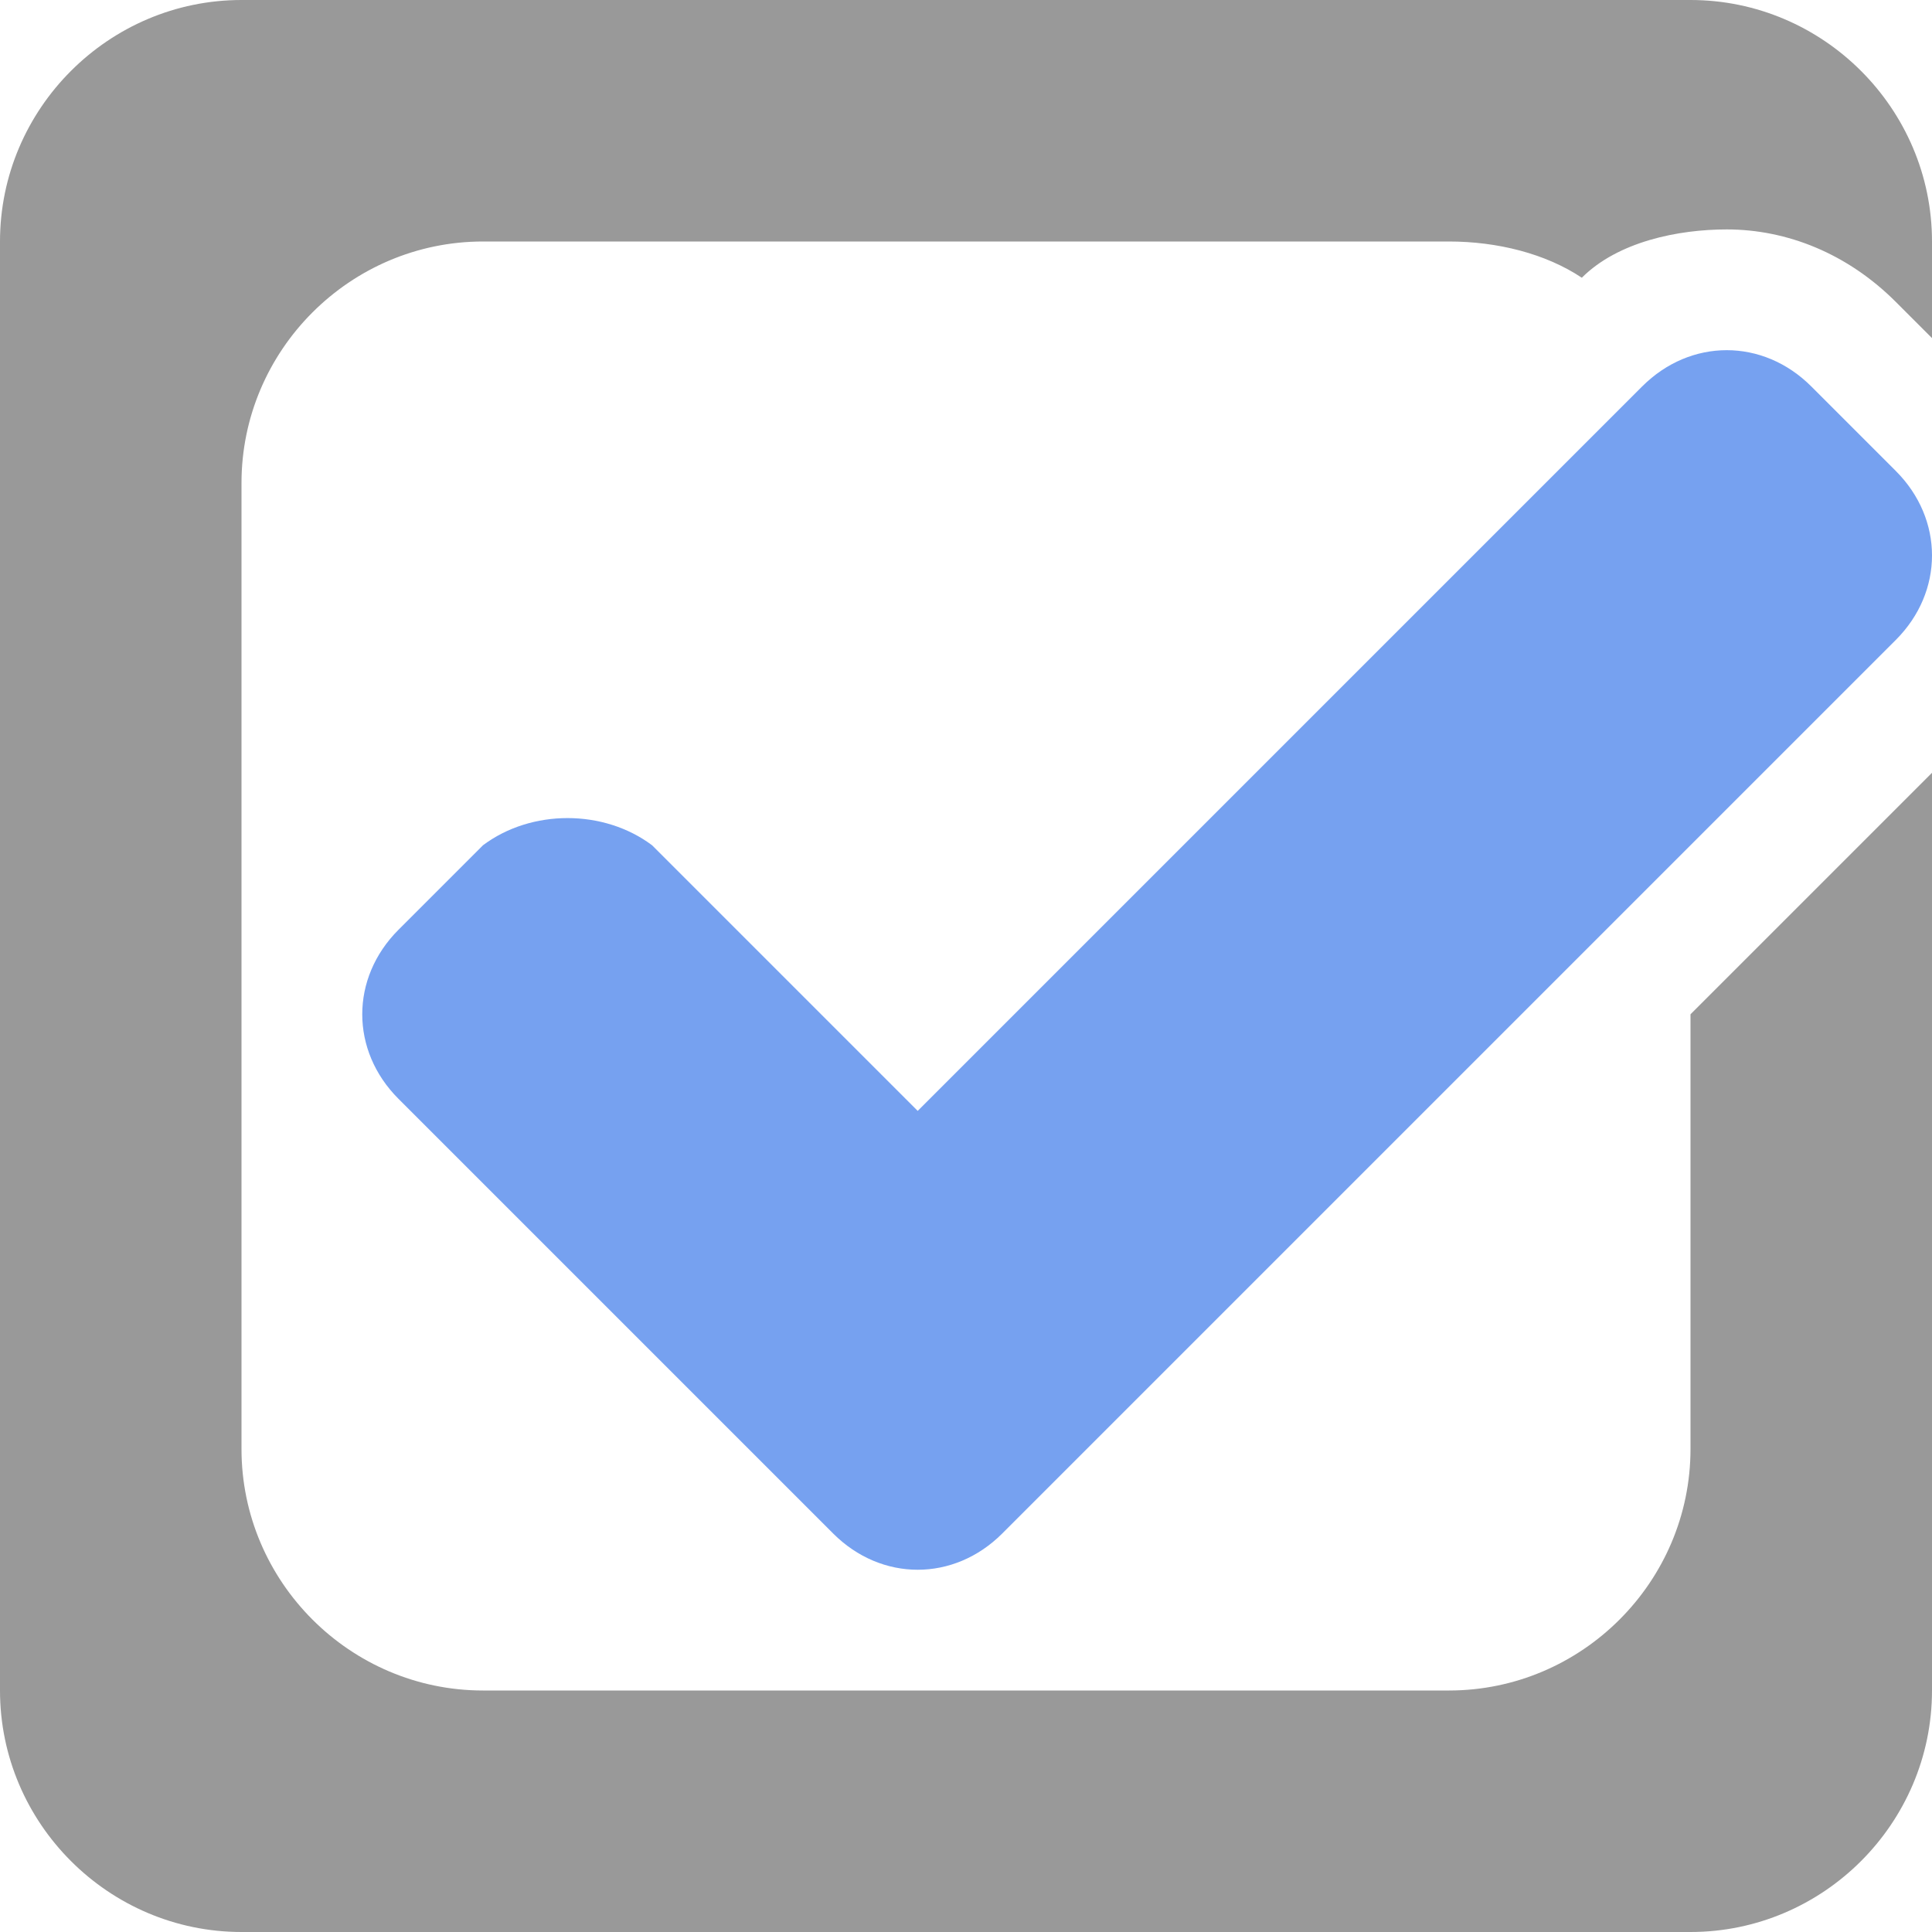
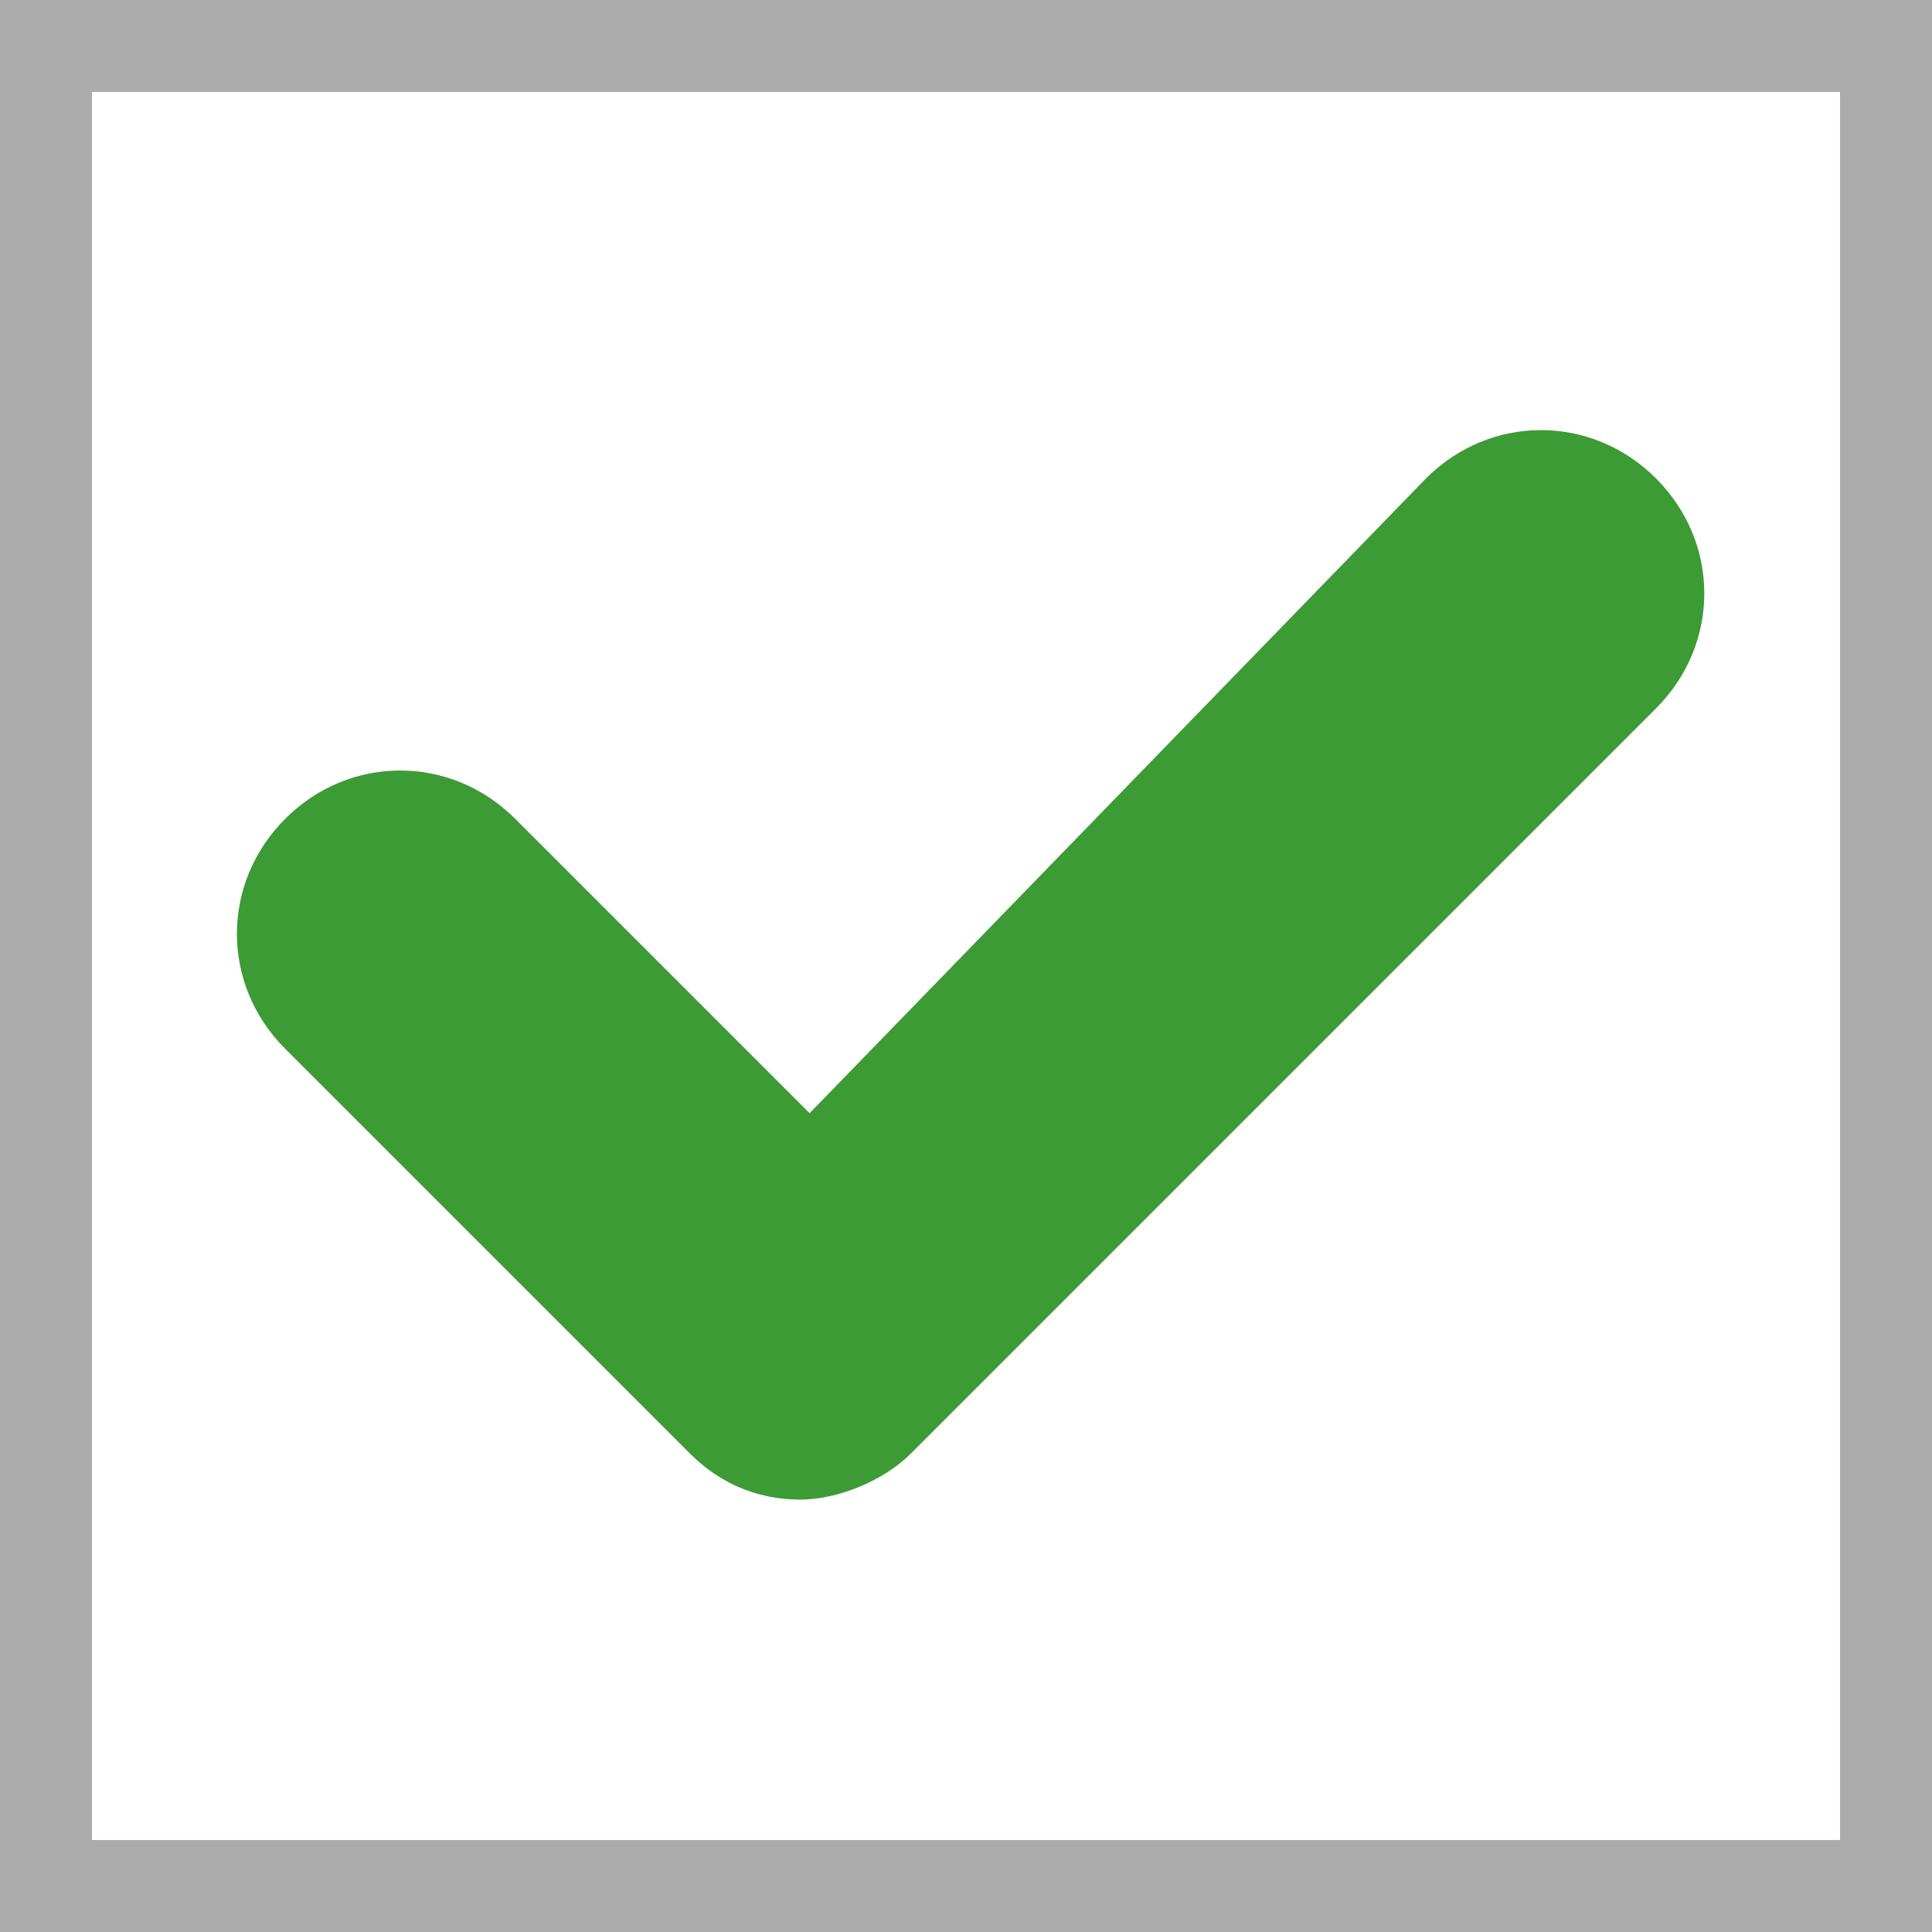
- <svg xmlns="http://www.w3.org/2000/svg" width="16" height="16" viewBox="0 0 16 16" preserveAspectRatio="xMinYMid meet" overflow="visible">
-   <path d="M14 8.4v3.6c0 1.1-.9 2-2 2h-8c-1.1 0-2-.9-2-2v-8c0-1.1.9-2 2-2h8c.4 0 .8.1 1.1.3.3-.3.8-.4 1.2-.4.5 0 1 .2 1.4.6l.3.3v-.8c0-1.1-.9-2-2-2h-12c-1.1 0-2 .9-2 2v12c0 1.1.9 2 2 2h12c1.1 0 2-.9 2-2v-7.6l-2 2z" fill="#999" />
-   <path d="M15.7 3.9l-.7-.7c-.4-.4-1-.4-1.4 0l-6 6-2.2-2.2c-.4-.3-1-.3-1.4 0l-.7.7c-.4.4-.4 1 0 1.4l3.6 3.6c.4.4 1 .4 1.4 0l7.4-7.4c.4-.4.4-1 0-1.4z" fill="#76A1F0" />
+ <svg xmlns="http://www.w3.org/2000/svg" version="1.1" id="Layer_1" x="0px" y="0px" viewBox="0 0 21 21" style="enable-background:new 0 0 21 21;" xml:space="preserve">
+   <style type="text/css">
+ 	.st0{fill:none;stroke:#ACACAC;stroke-miterlimit:10;}
+ 	.st1{fill:#3D9B35;}
+ </style>
+   <rect x="0.5" y="0.5" class="st0" width="20" height="20" />
+   <path class="st1" d="M8.7,16.3L8.7,16.3c-0.5,0-0.9-0.2-1.2-0.5l-4.4-4.4c-0.7-0.7-0.7-1.8,0-2.5s1.8-0.7,2.5,0l3.2,3.2l6.7-6.9  c0.7-0.7,1.8-0.7,2.5,0s0.7,1.8,0,2.5l-8.1,8.1C9.6,16.1,9.1,16.3,8.7,16.3z" />
</svg>
